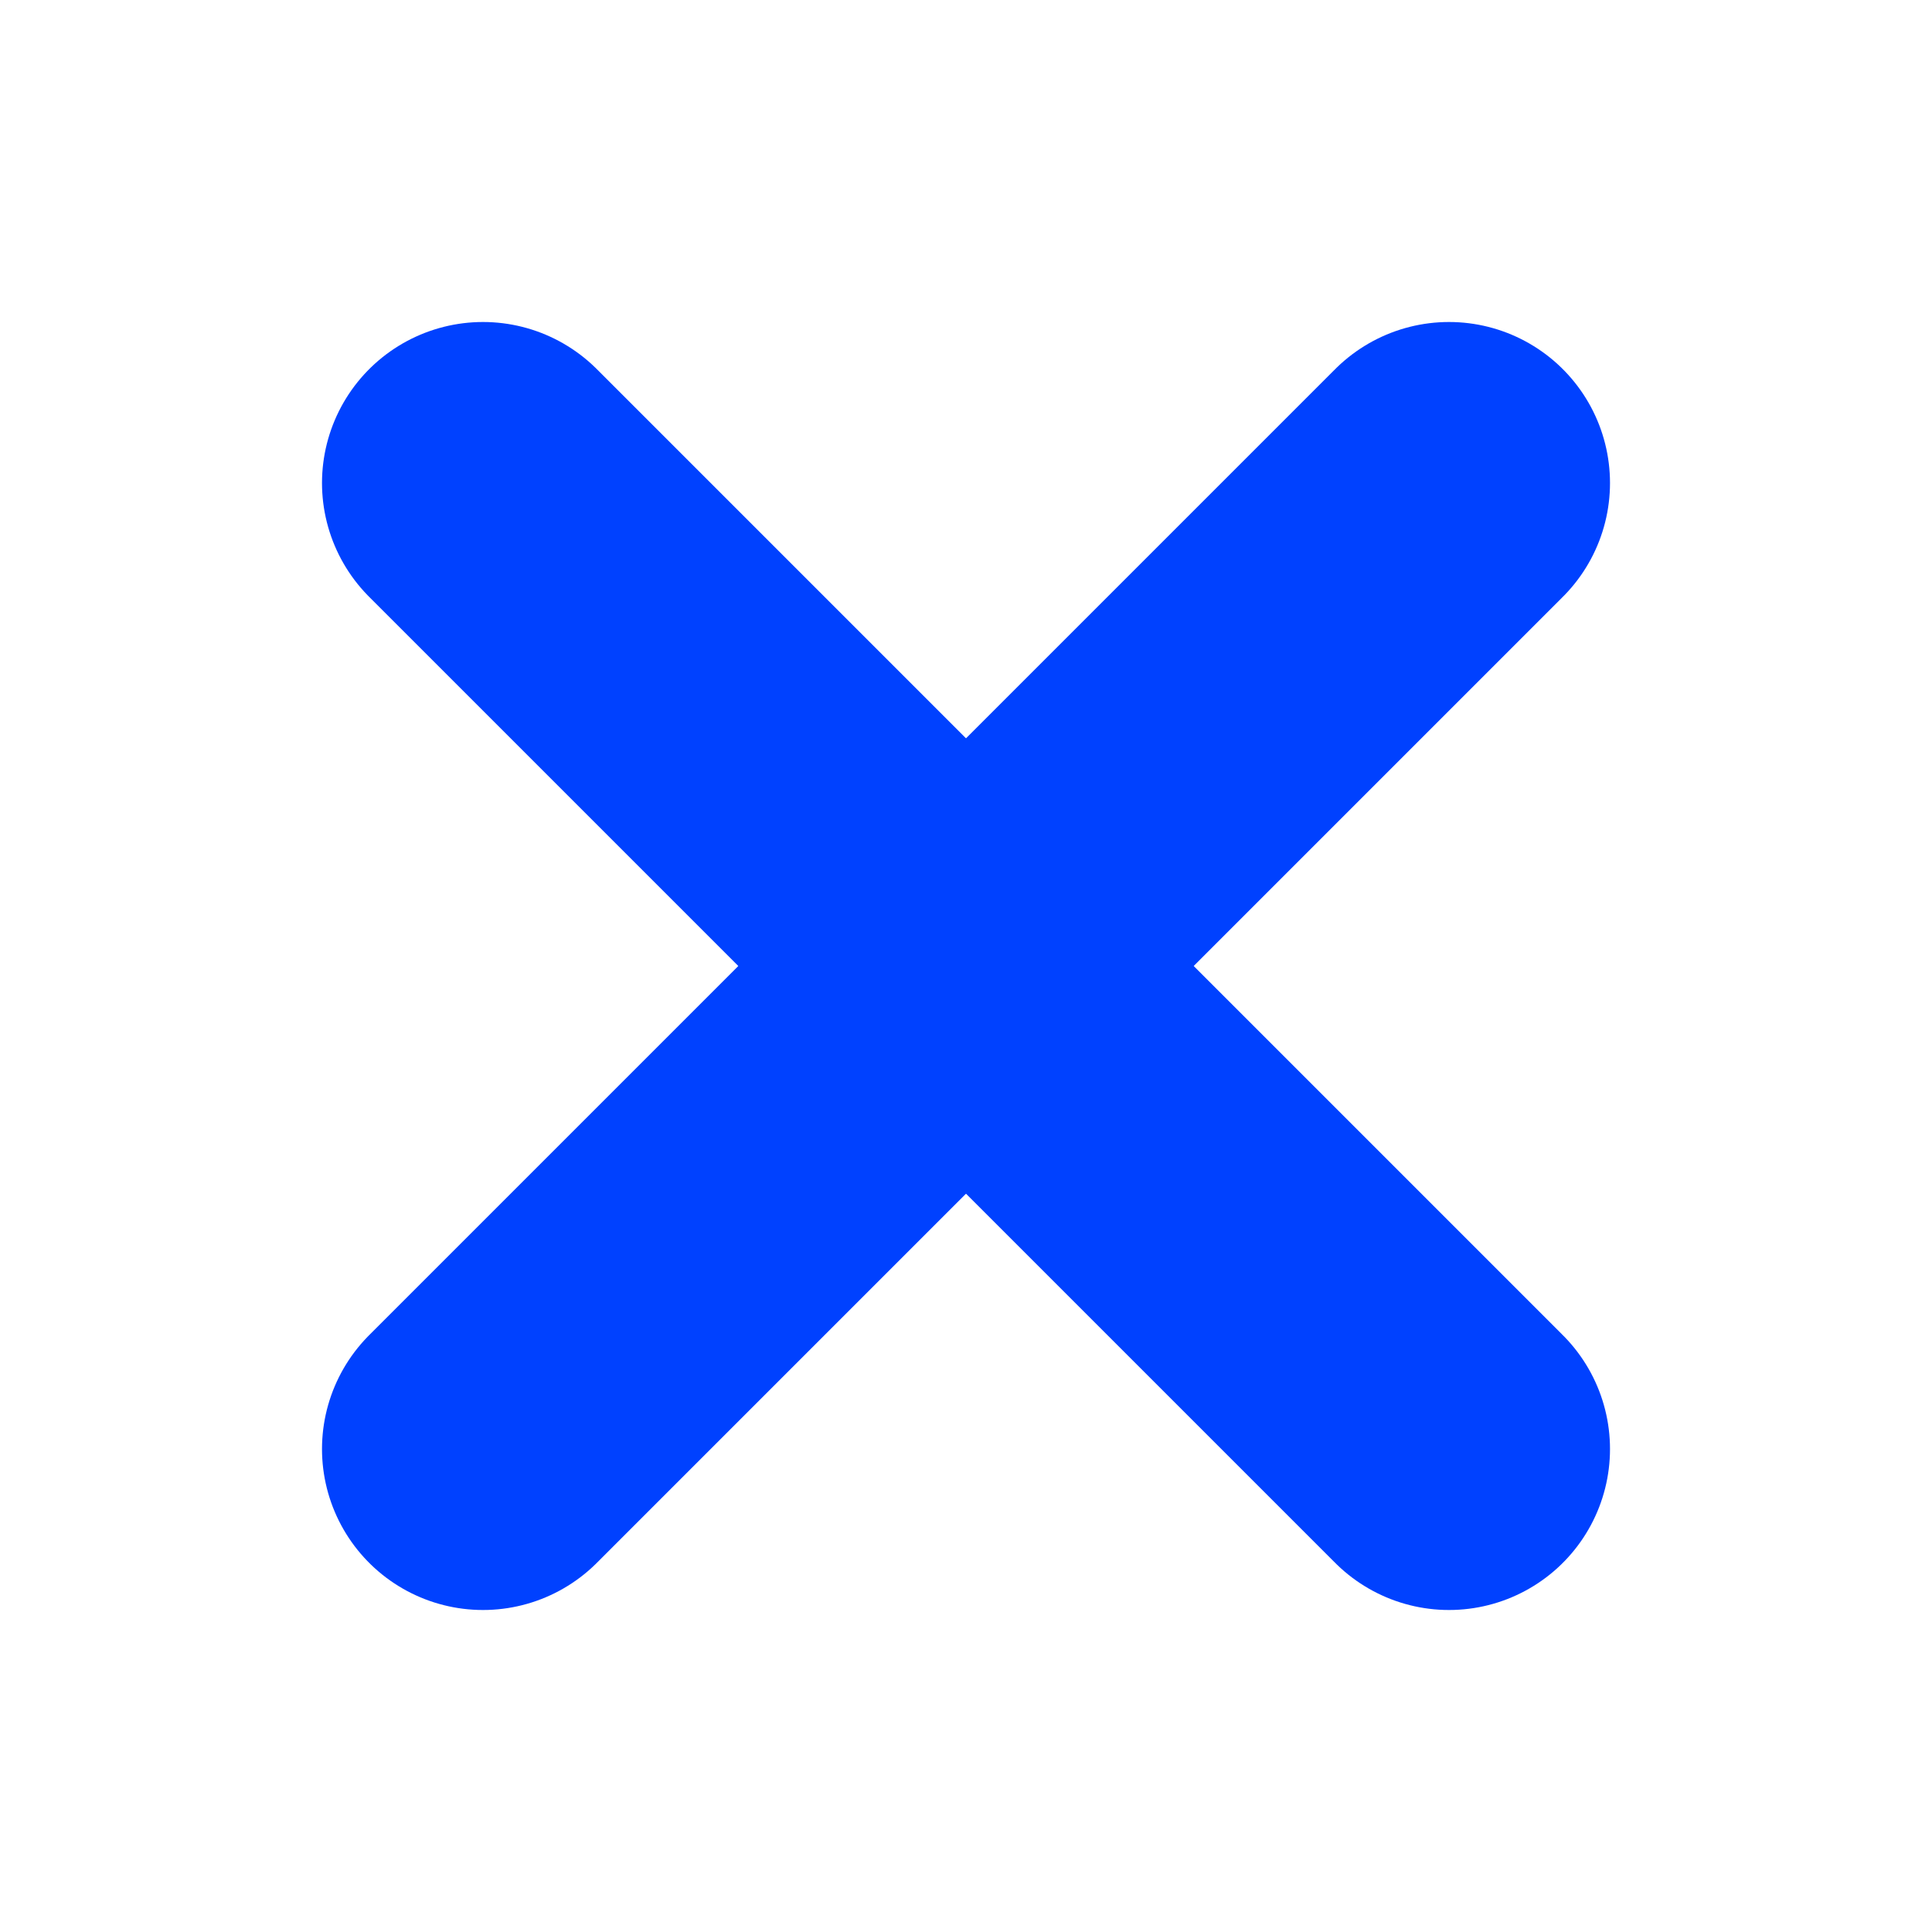
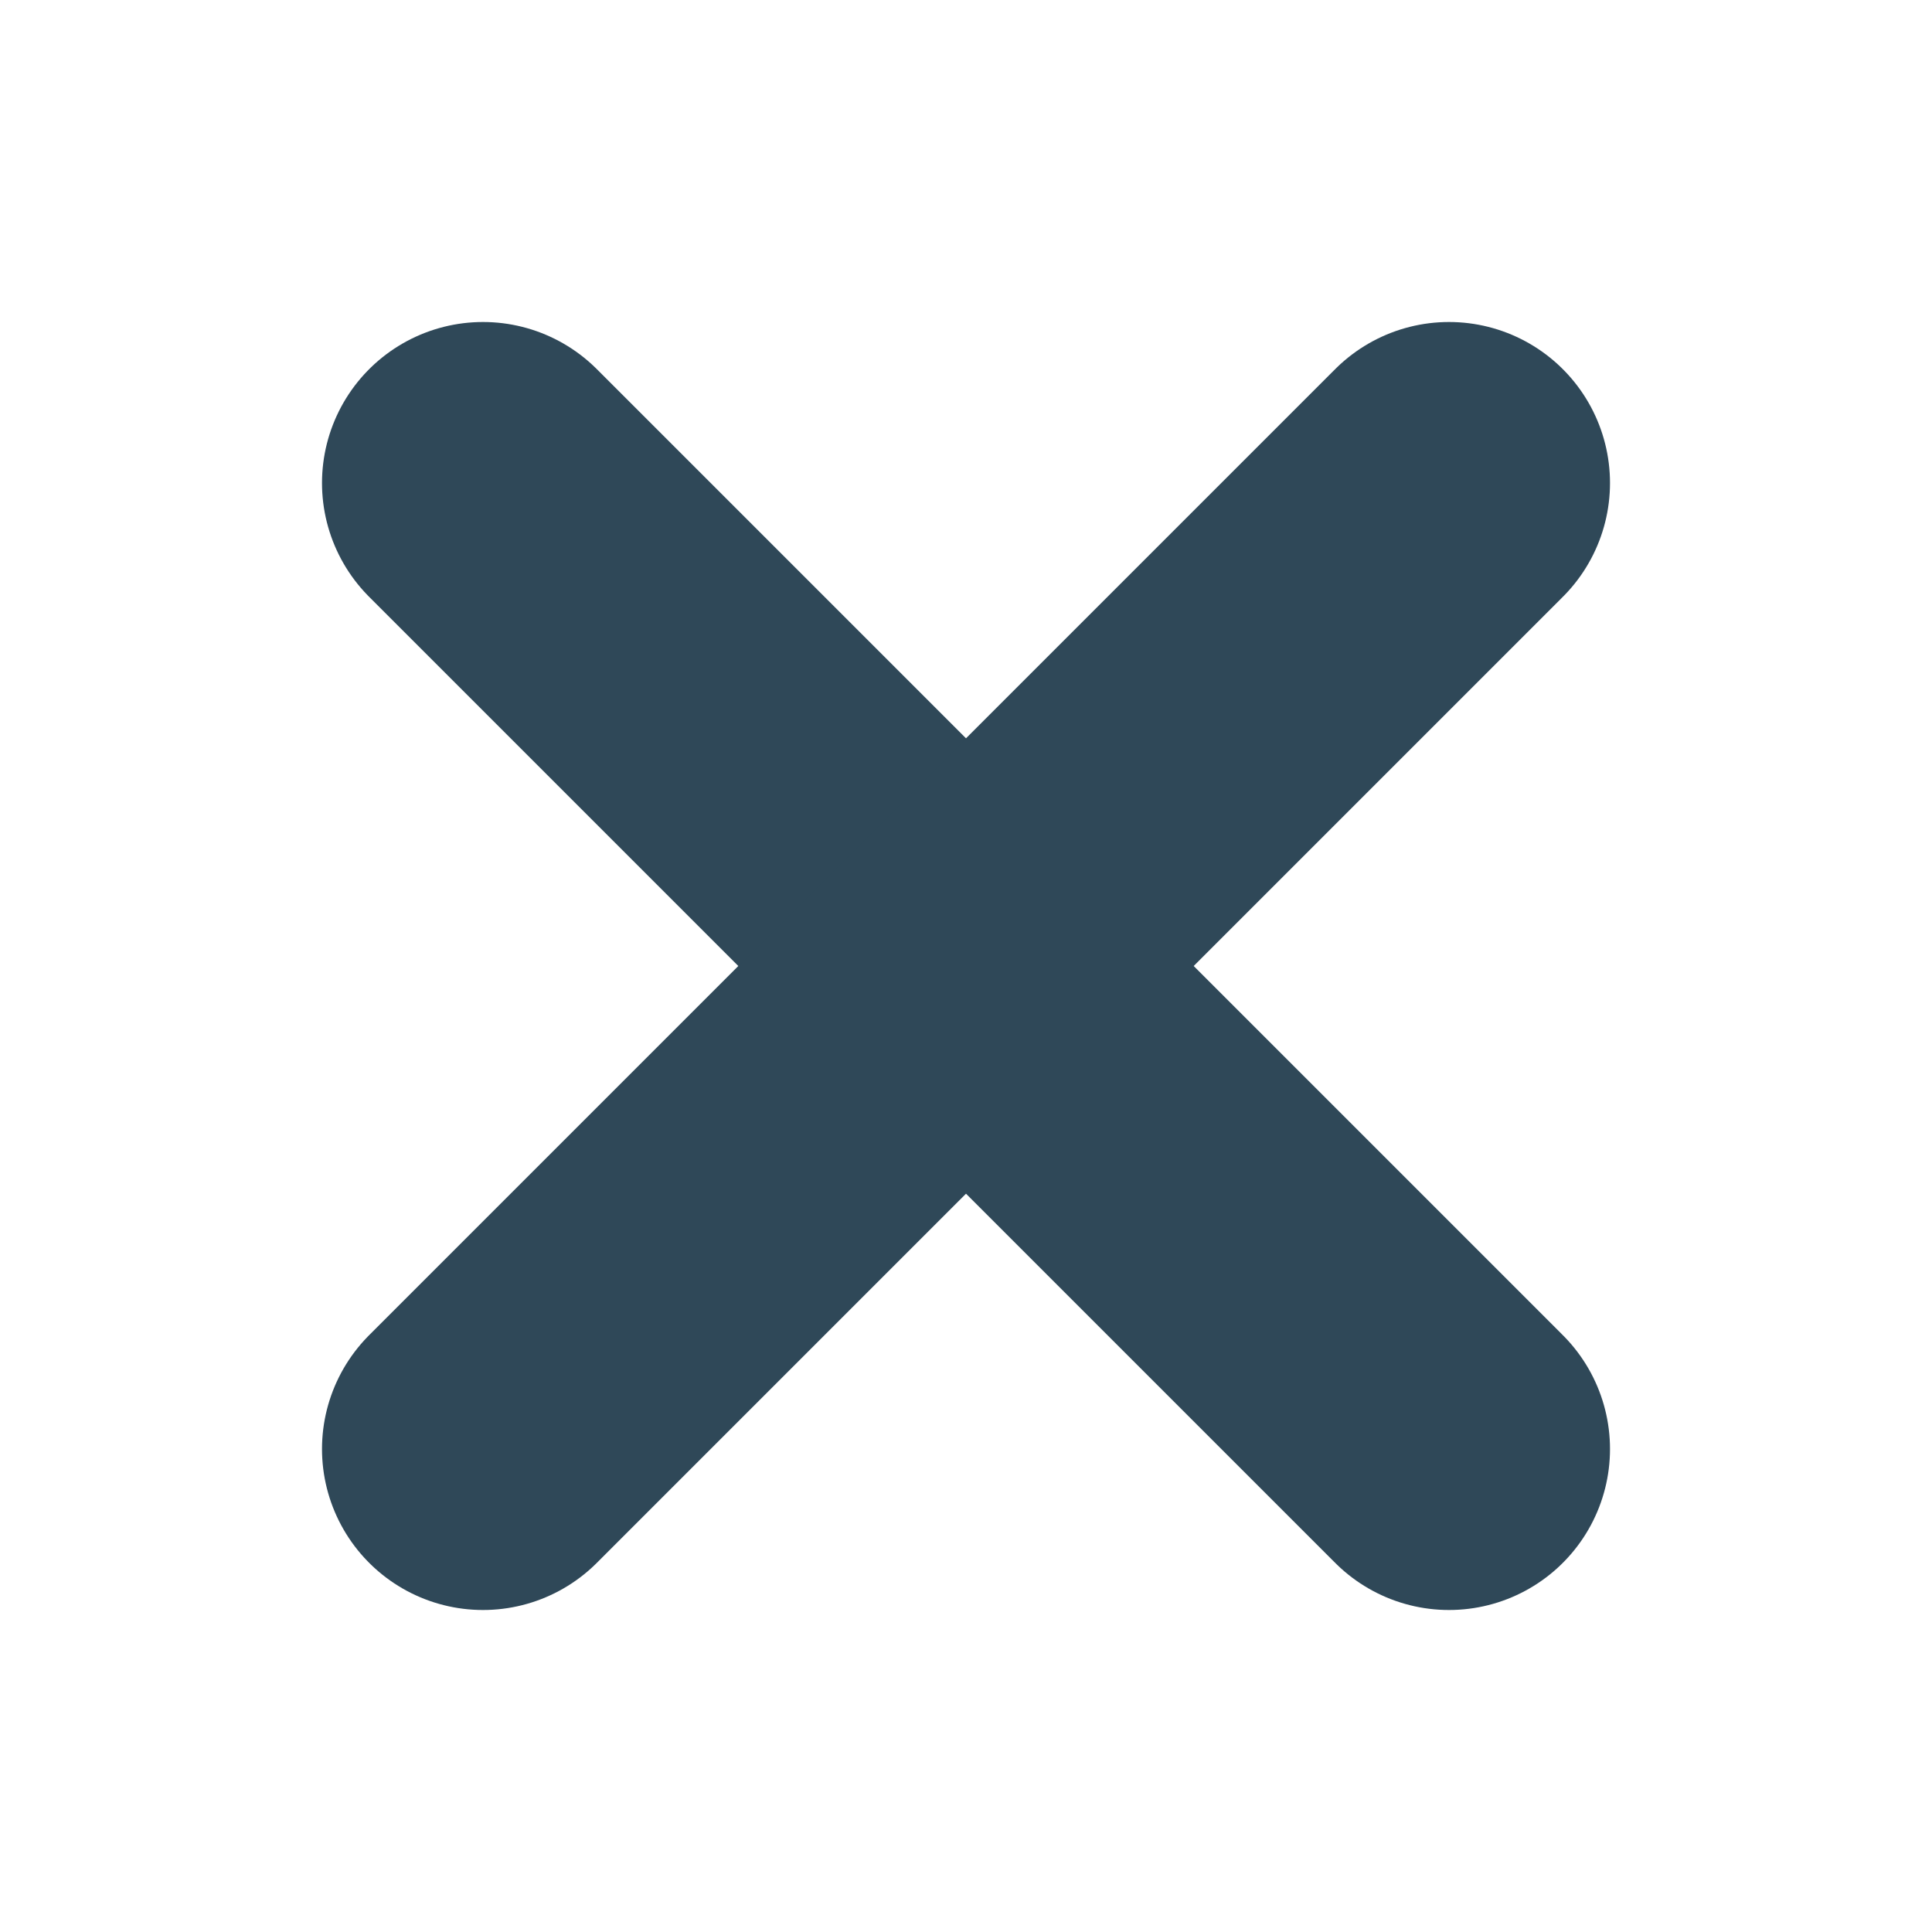
<svg xmlns="http://www.w3.org/2000/svg" width="18" height="18" viewBox="0 0 18 18" fill="none">
-   <path d="M13.5 13.5L4.5 4.5" stroke="#0041FF" stroke-width="3" stroke-linecap="round" stroke-linejoin="round" />
-   <path d="M4.5 13.5L13.5 4.5" stroke="#0041FF" stroke-width="3" stroke-linecap="round" stroke-linejoin="round" />
+   <path d="M13.5 13.5L4.5 4.5" stroke="#2F4858" stroke-width="3" stroke-linecap="round" stroke-linejoin="round" />
+   <path d="M4.5 13.5L13.5 4.5" stroke="#2F4858" stroke-width="3" stroke-linecap="round" stroke-linejoin="round" />
</svg>
